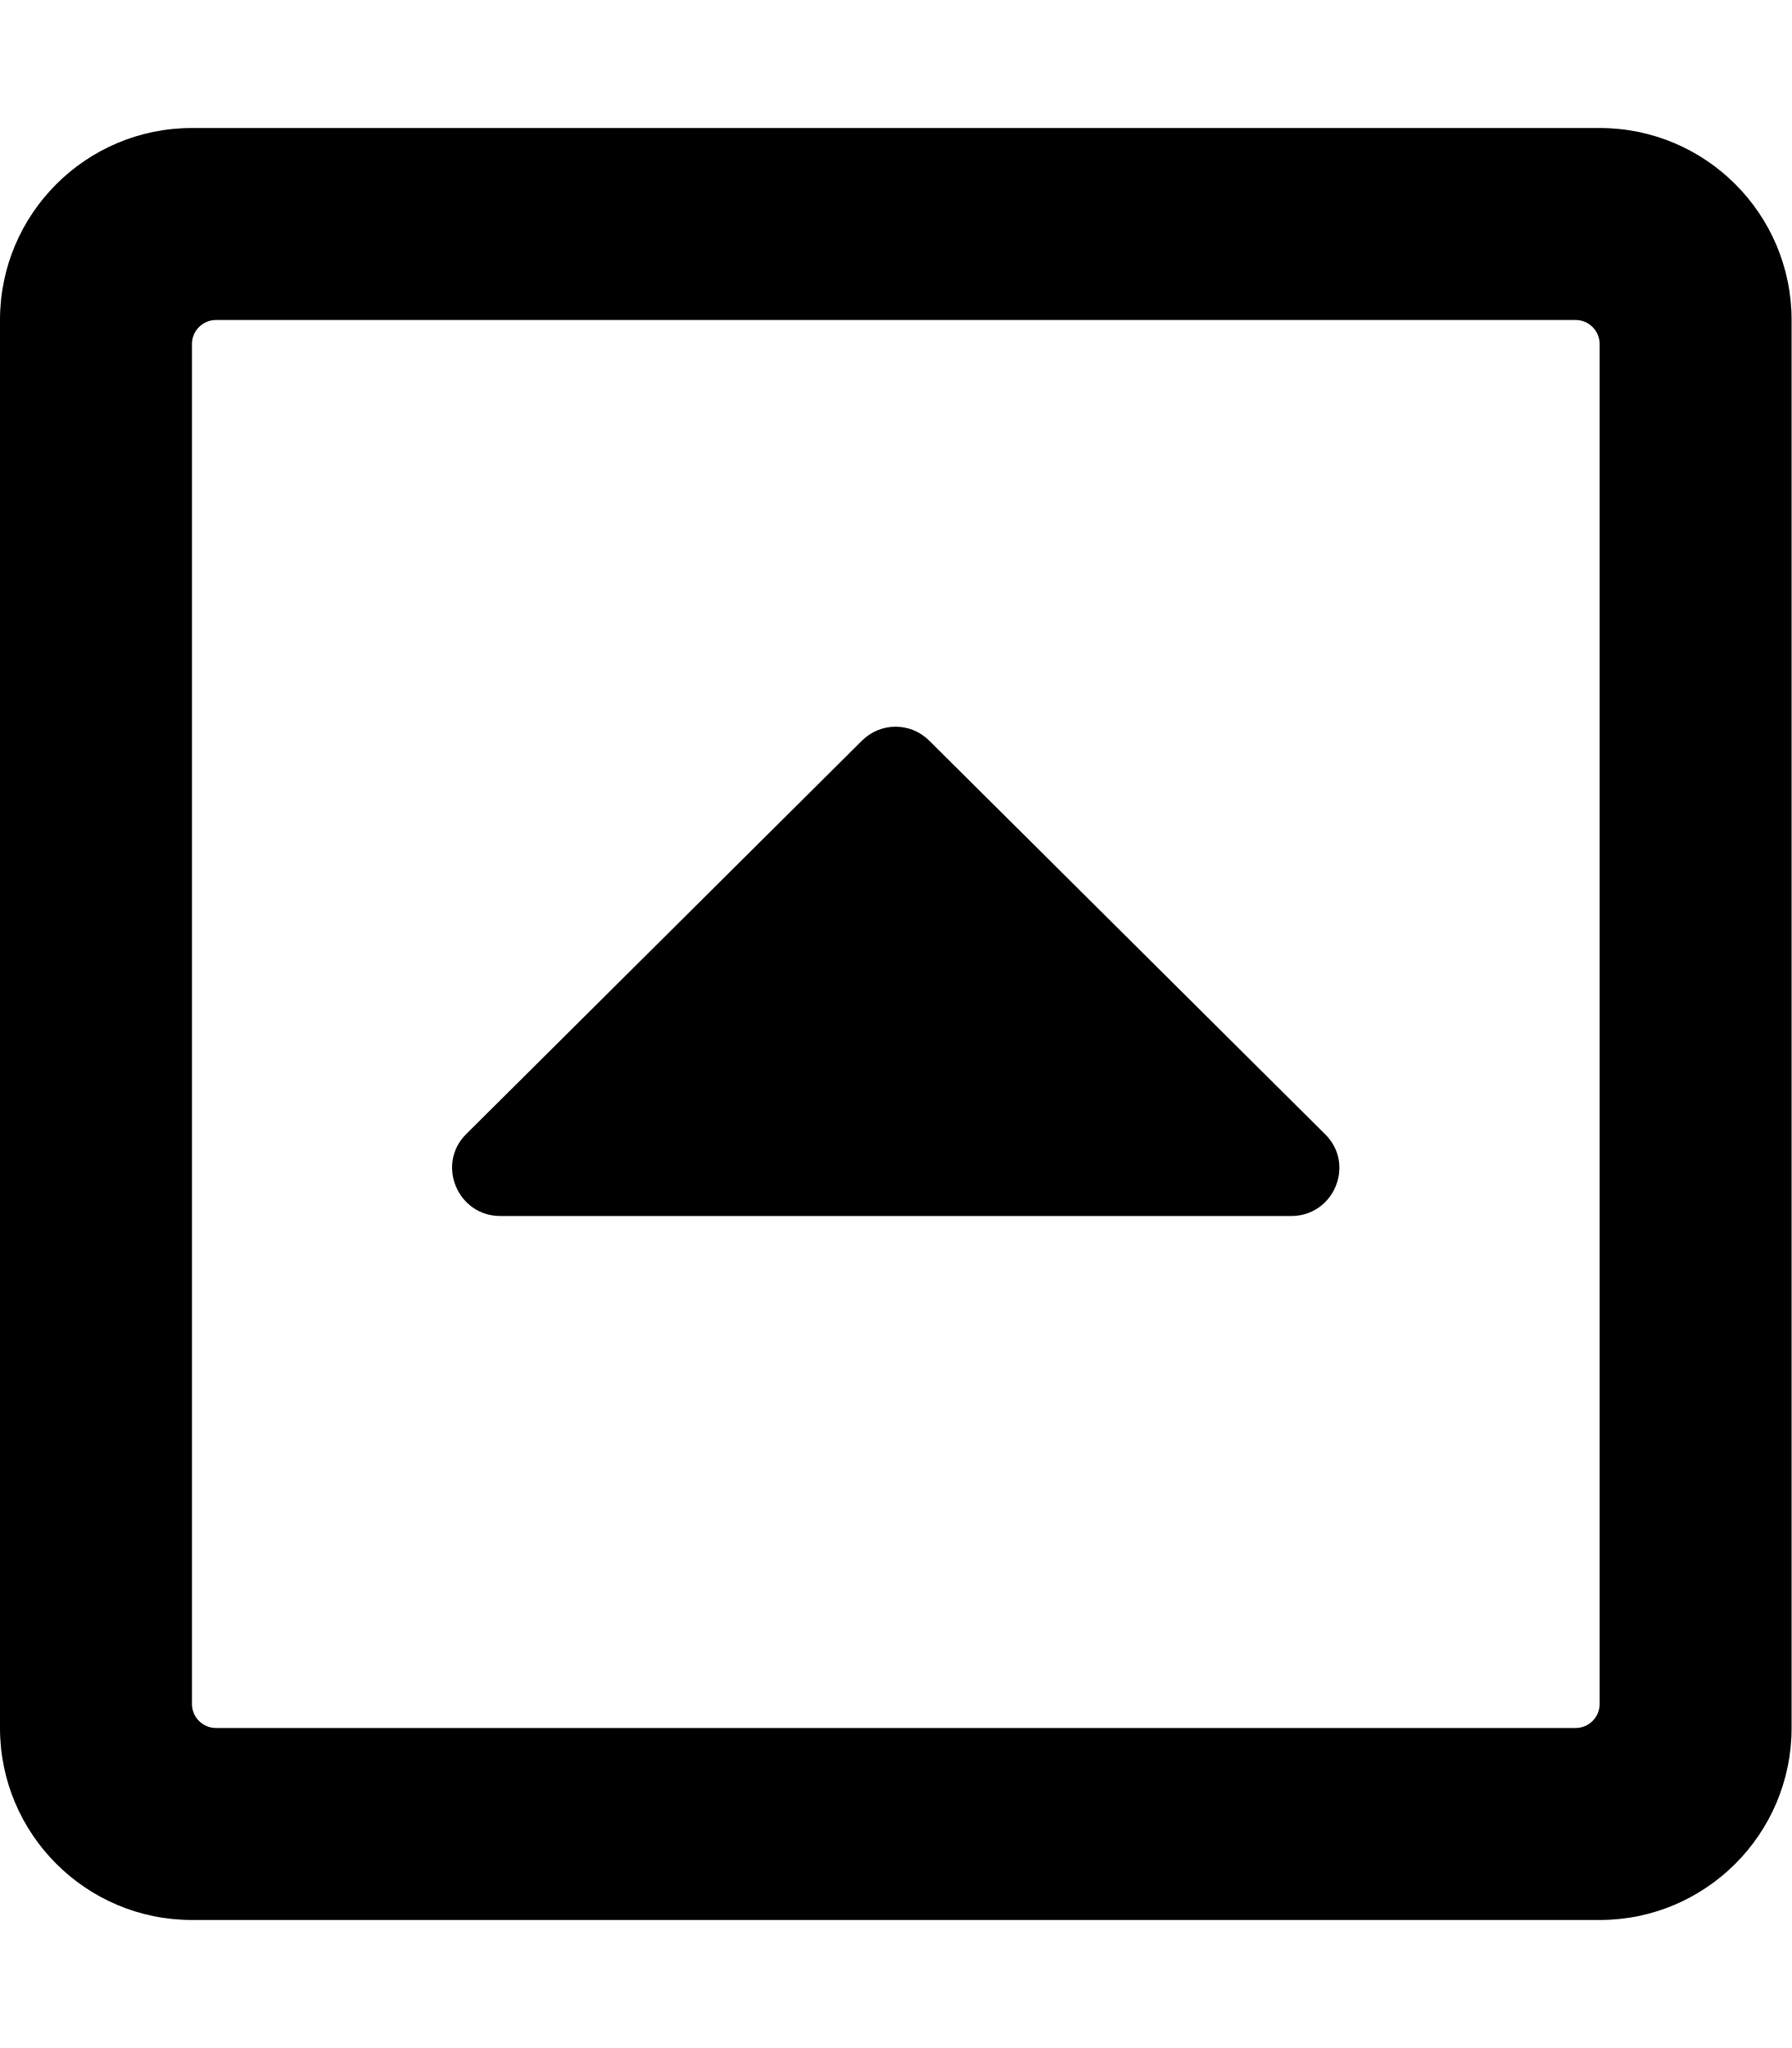
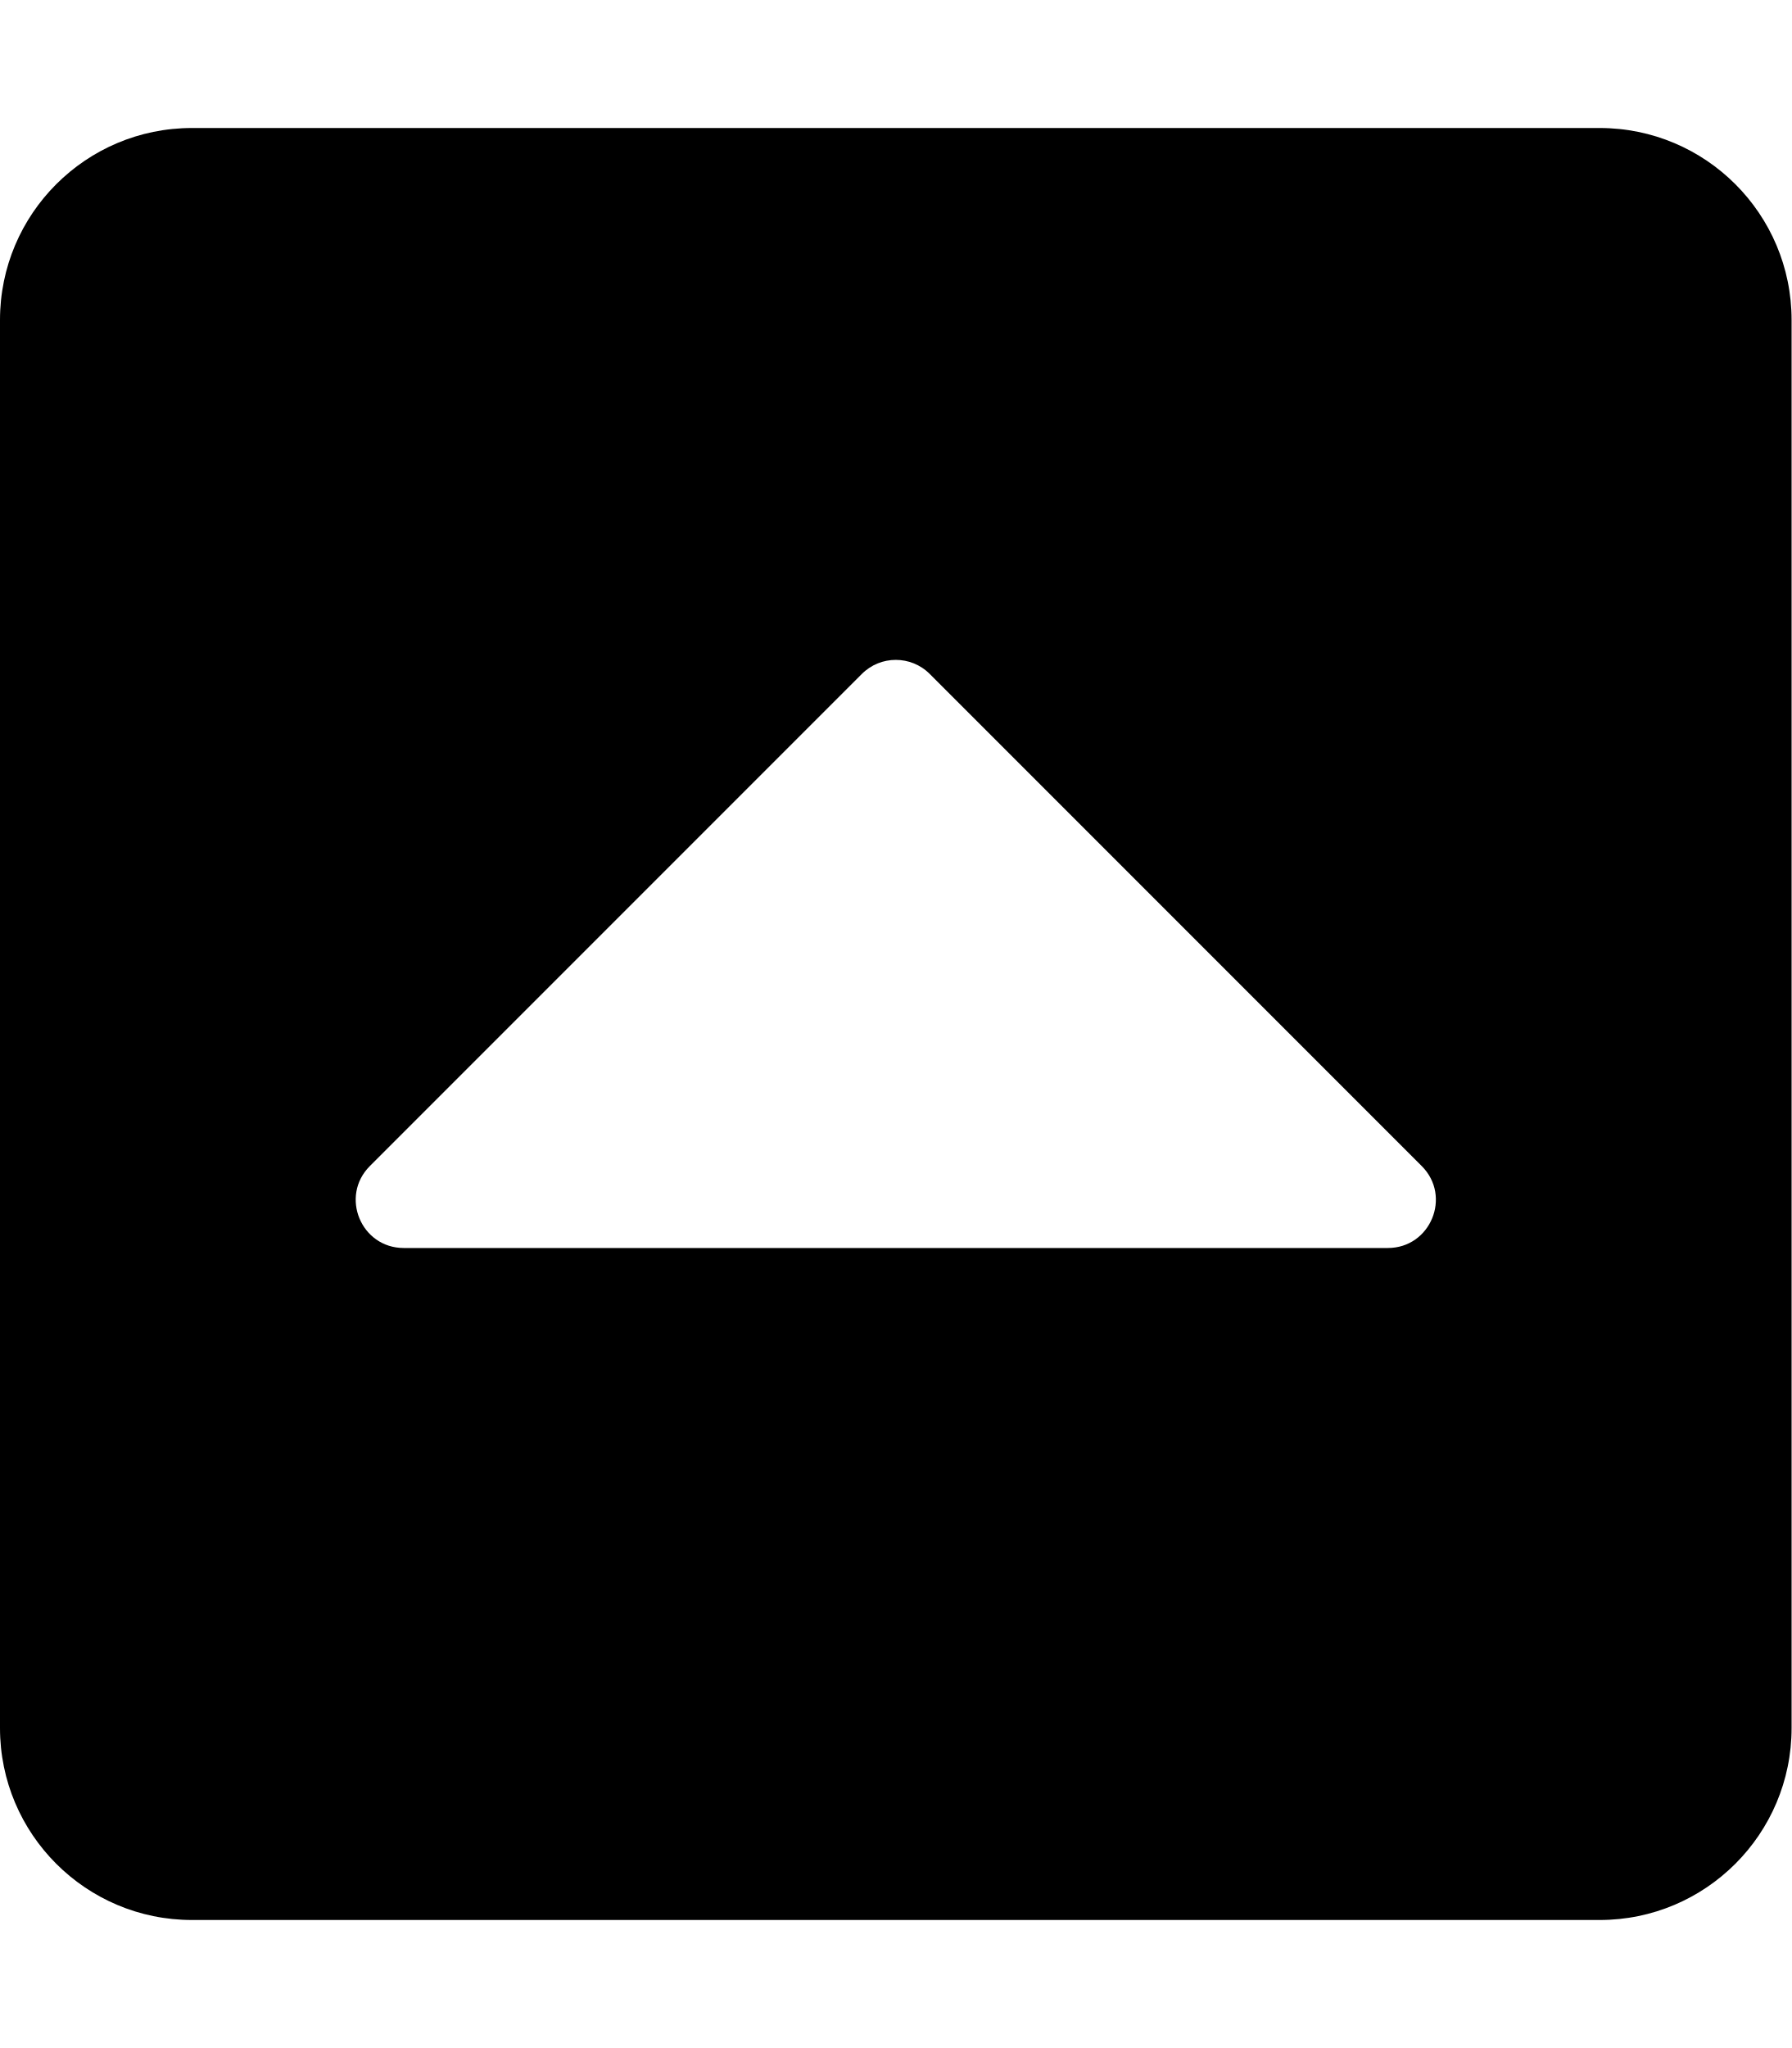
<svg xmlns="http://www.w3.org/2000/svg" viewBox="0 0 448 512">
-   <path d="M322.9 304H125.1c-10.7 0-16.1-13-8.5-20.5l98.9-98.3c4.7-4.7 12.2-4.7 16.9 0l98.9 98.3c7.7 7.5 2.3 20.5-8.4 20.5zM448 80v352c0 26.5-21.5 48-48 48H48c-26.5 0-48-21.5-48-48V80c0-26.5 21.5-48 48-48h352c26.5 0 48 21.5 48 48zm-48 346V86c0-3.3-2.7-6-6-6H54c-3.3 0-6 2.7-6 6v340c0 3.3 2.7 6 6 6h340c3.3 0 6-2.7 6-6z" />
+   <path d="M0 432V80c0-26.51 21.49-48 48-48h352c26.51 0 48 21.49 48 48v352c0 26.51-21.49 48-48 48H48c-26.51 0-48-21.49-48-48zm355.515-140.485l-123.03-123.03c-4.686-4.686-12.284-4.686-16.971 0L92.485 291.515c-7.56 7.56-2.206 20.485 8.485 20.485h246.059c10.691 0 16.045-12.926 8.486-20.485z" />
</svg>
